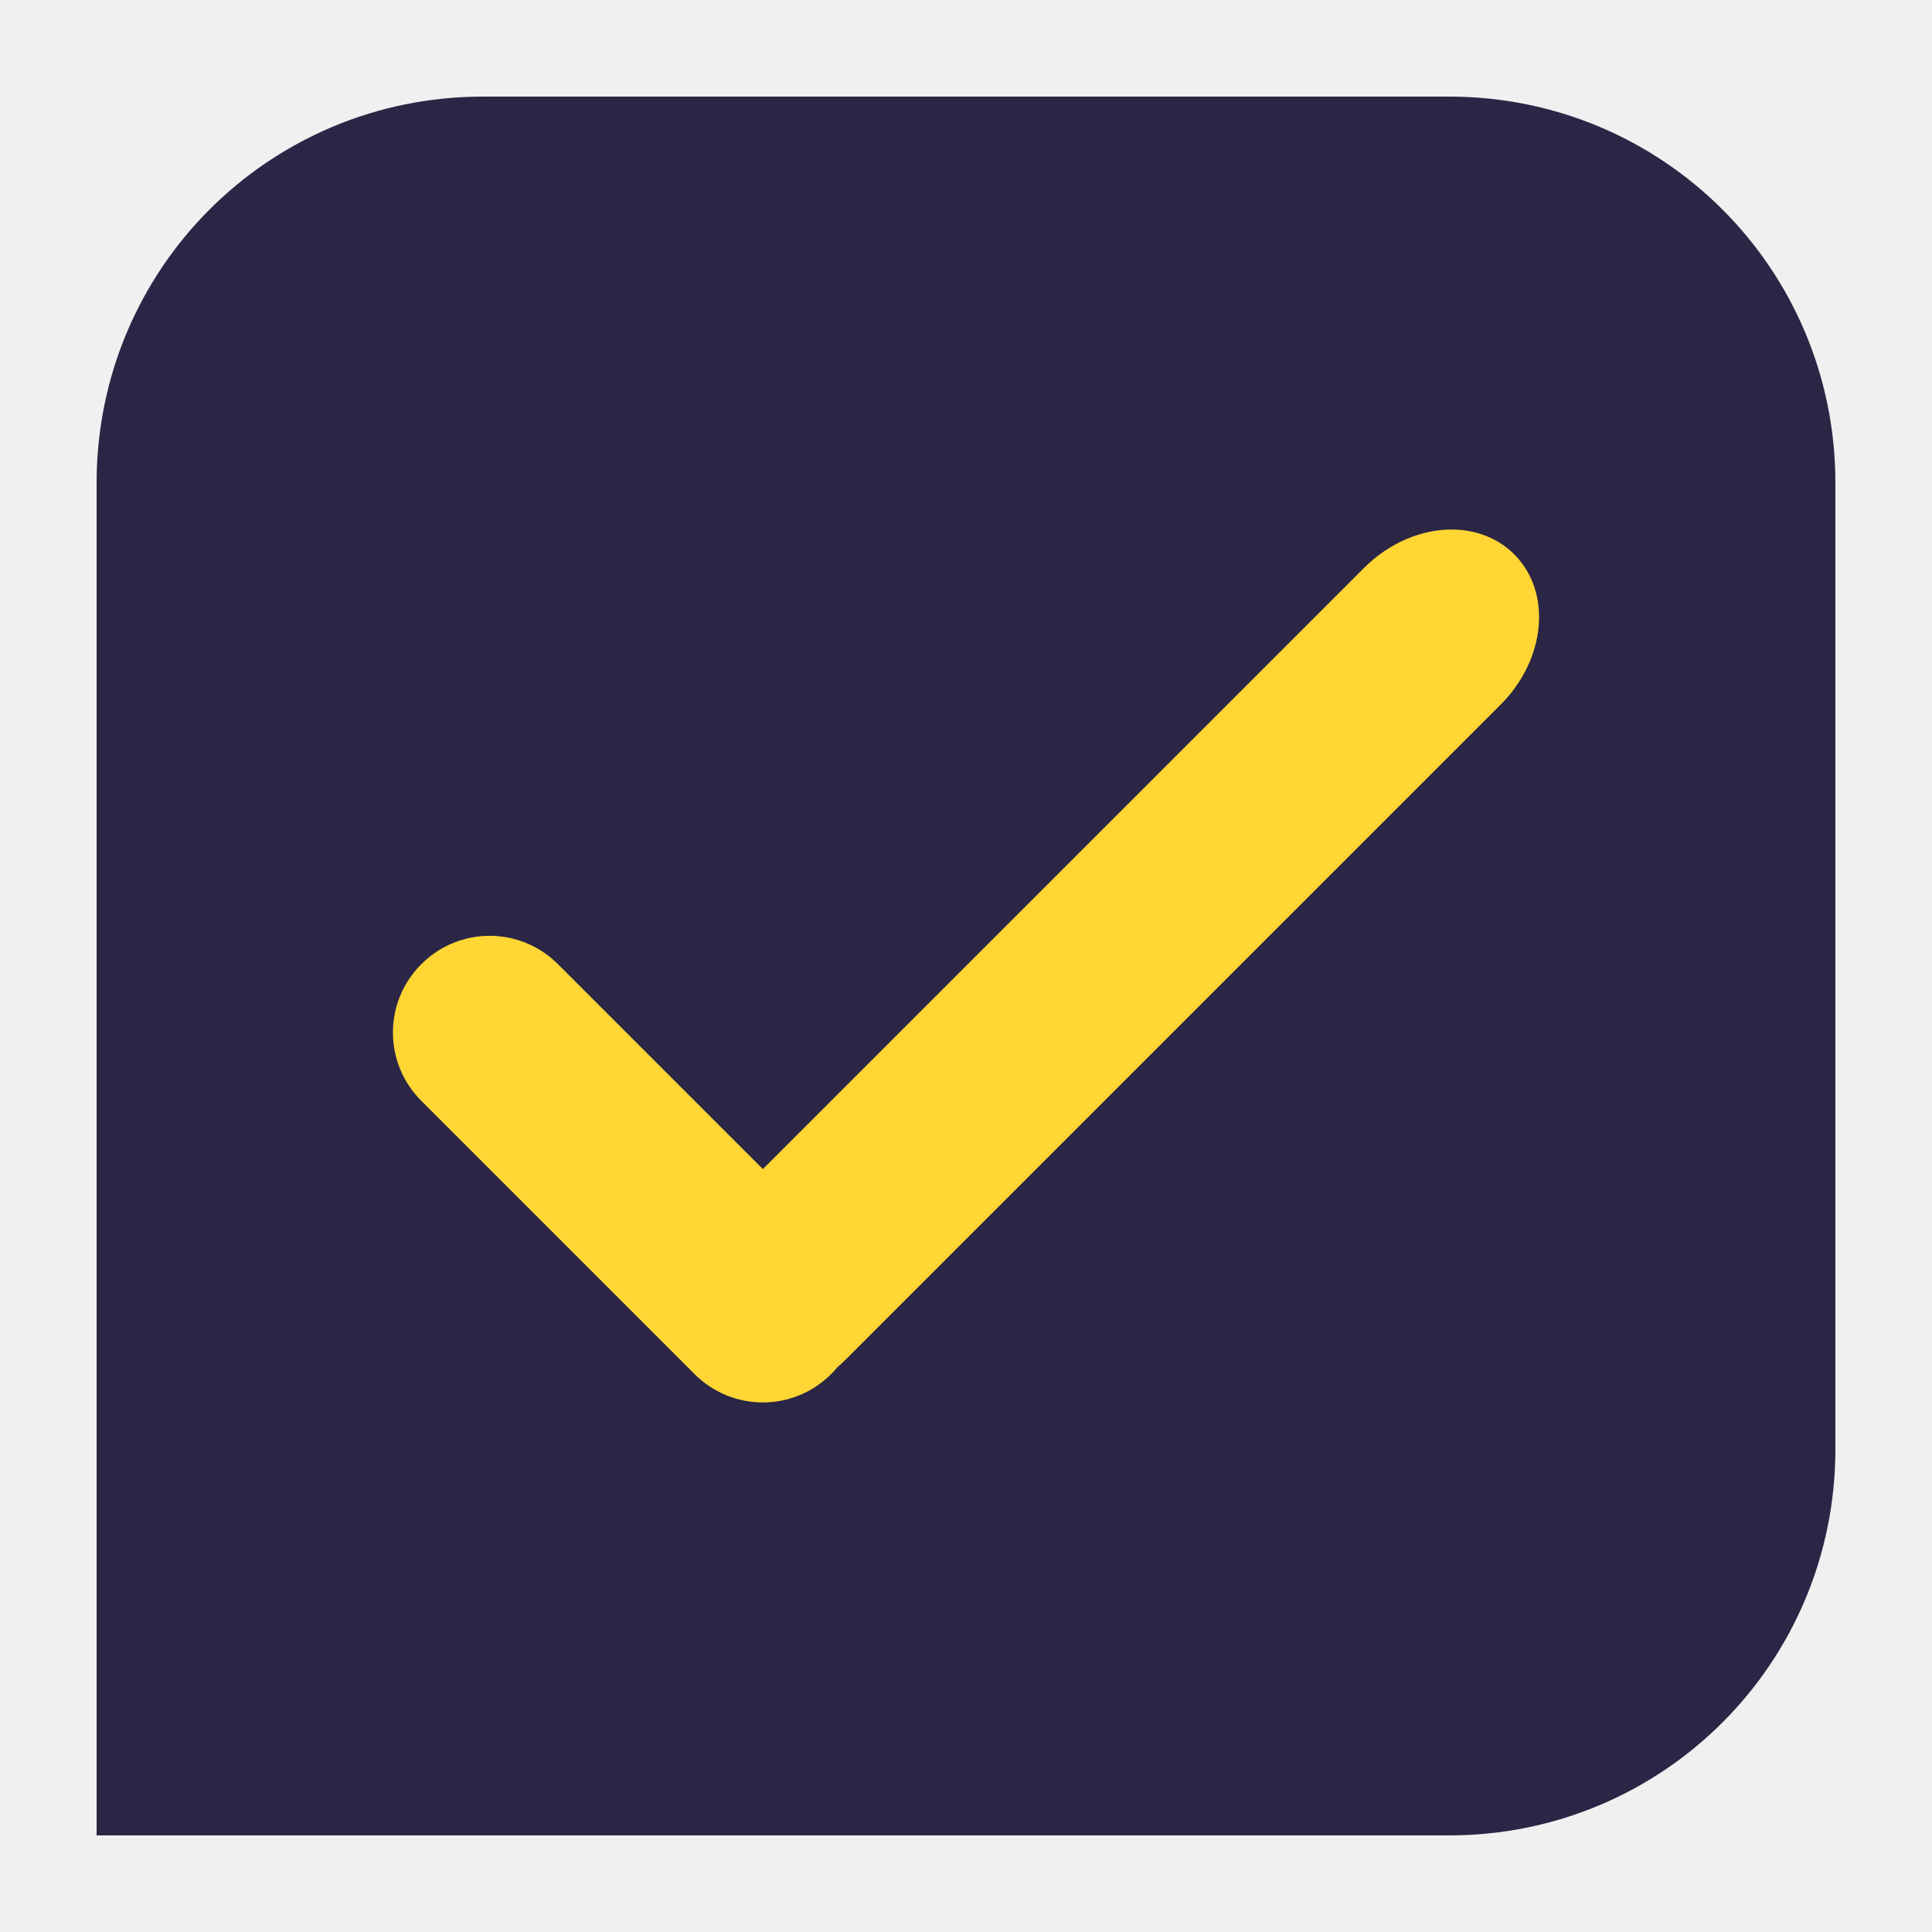
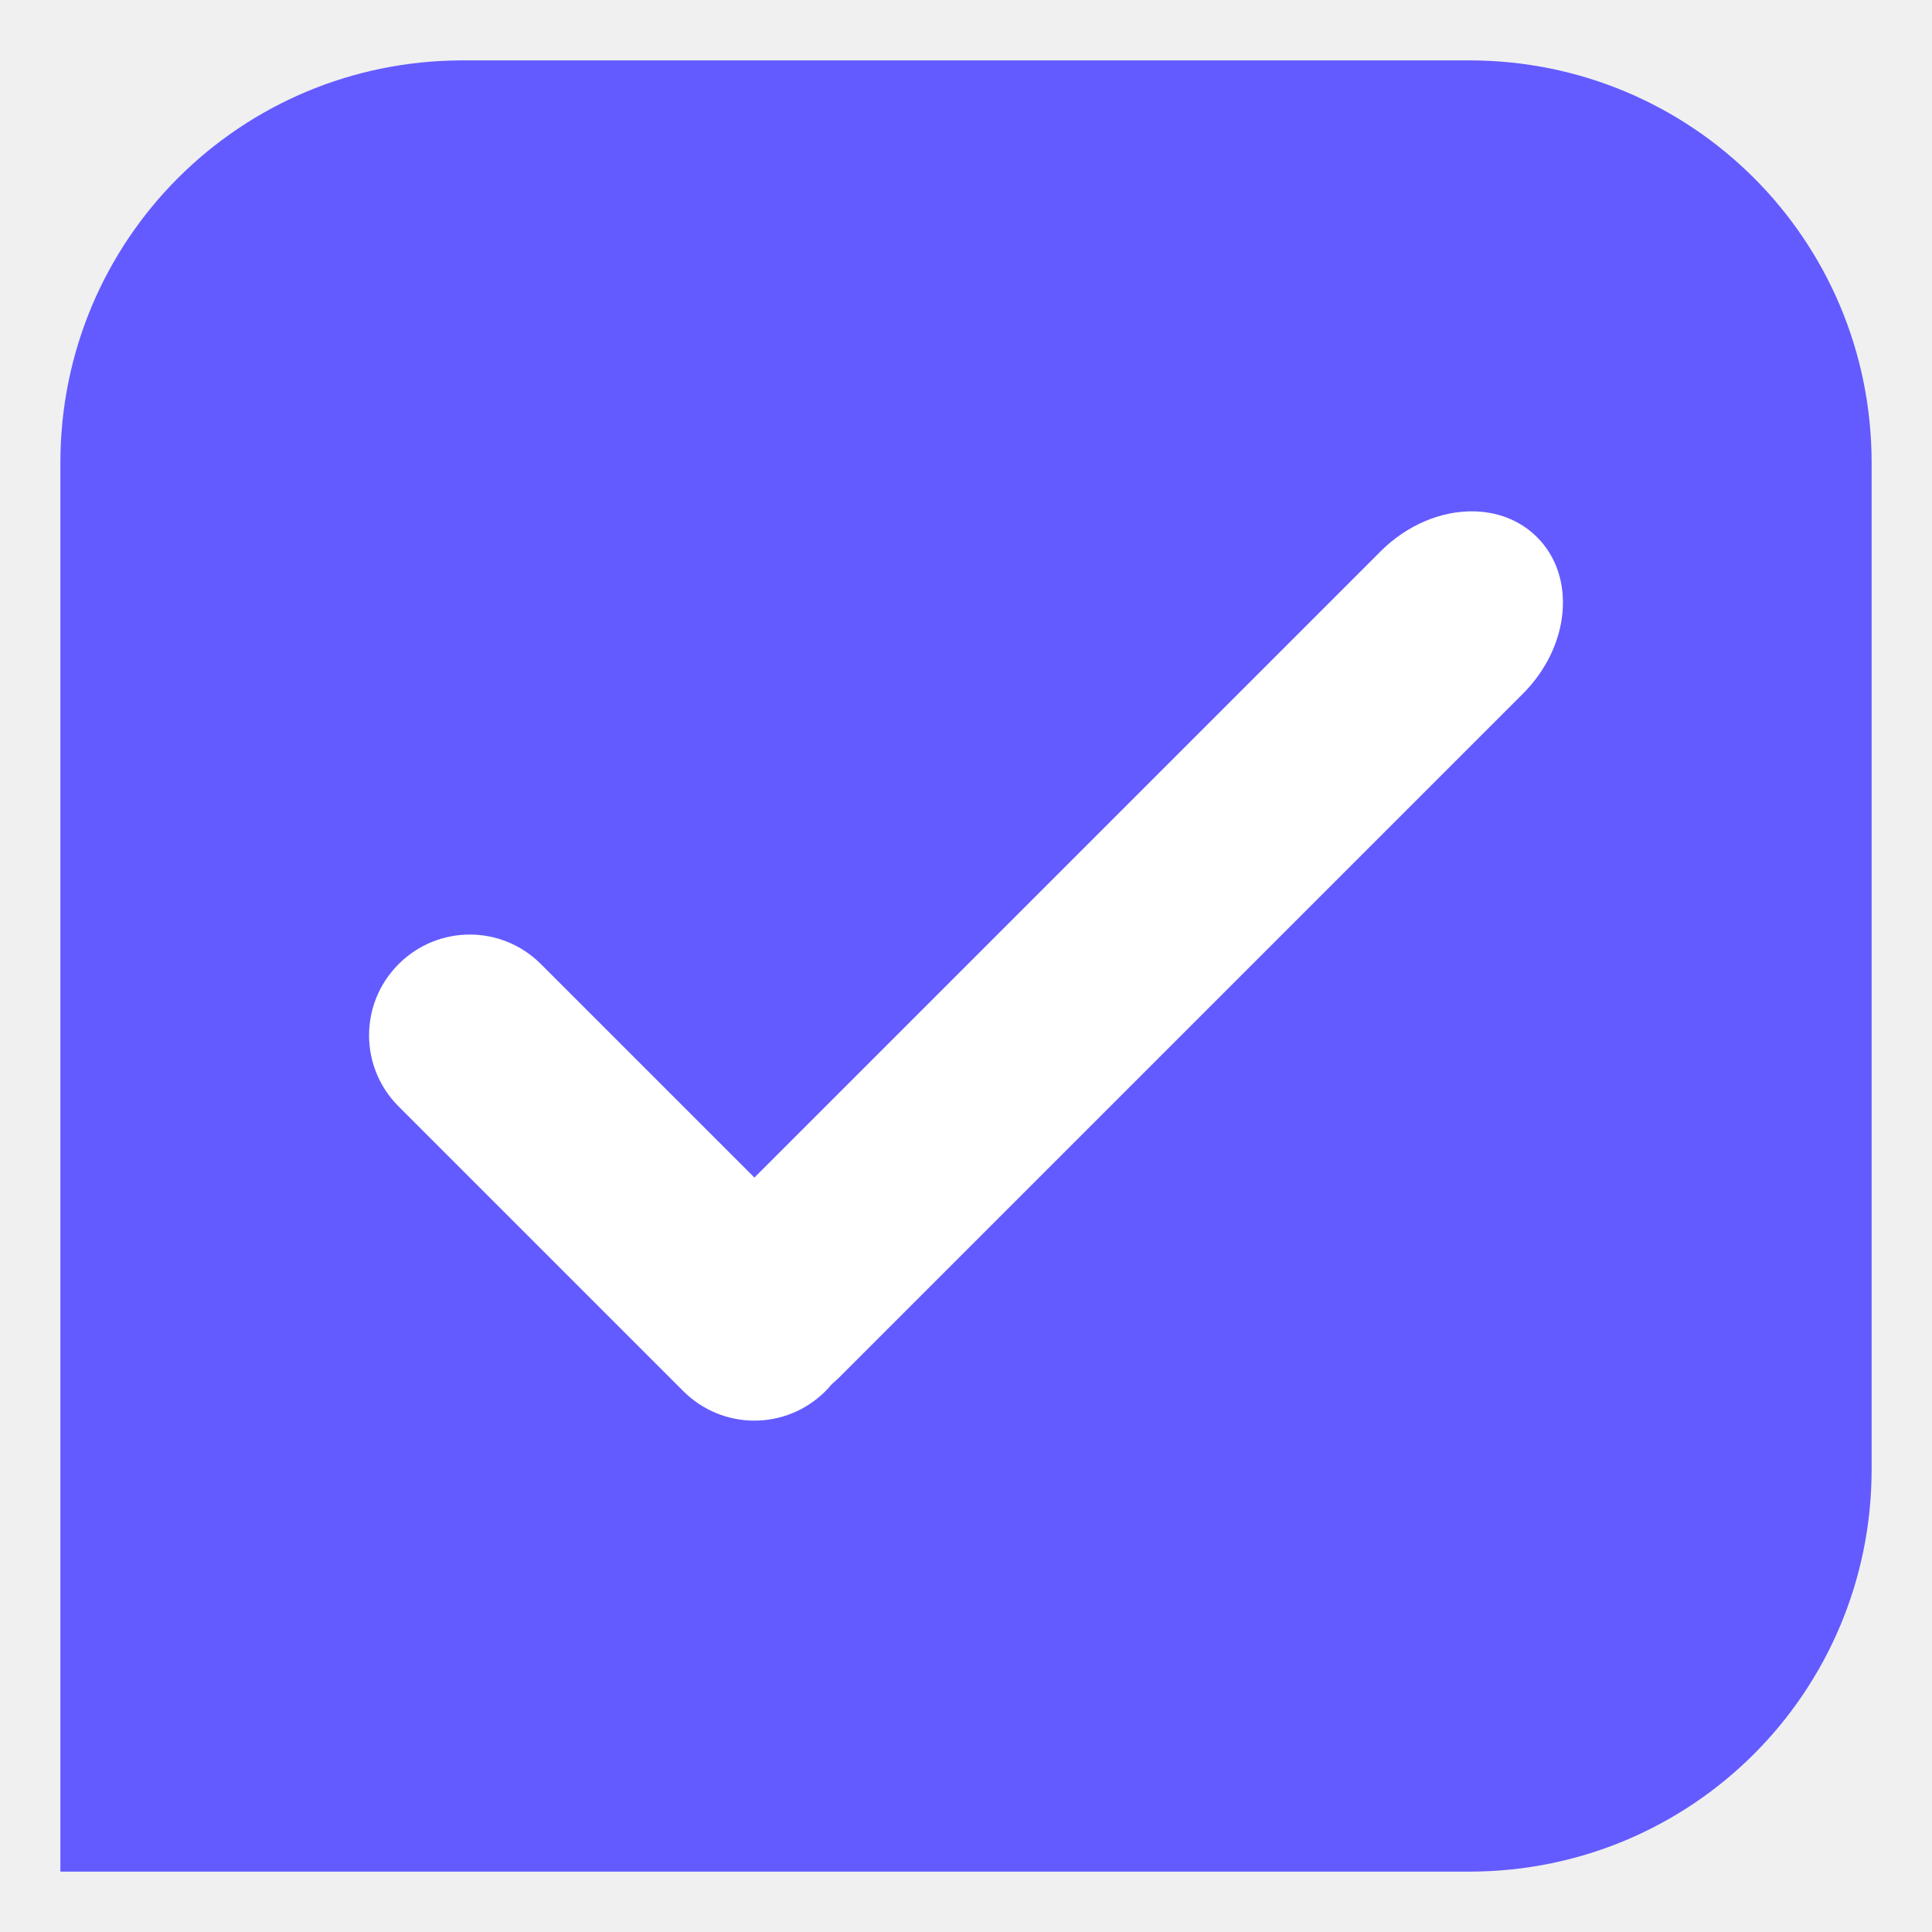
- <svg xmlns="http://www.w3.org/2000/svg" width="100" height="100" viewBox="0 0 100 100">
-   <g fill="#2b2646">
-     <path d="M 25 5 C 13.92 5 5 13.92 5 25 L 5 95 L 25 95 L 75 95 C 86.08 95 95 86.08 95 75 L 95 25 C 95 13.92 86.08 5 75 5 L 25 5 z" />
-   </g>
-   <g fill="#ffd633">
-     <path d="M 75.158 27.408 C 76.373 27.415 77.52 27.836 78.377 28.693 C 80.336 30.652 80.02 34.122 77.67 36.473 L 43.729 70.414 C 43.598 70.544 43.463 70.665 43.326 70.783 C 43.23 70.899 43.13 71.013 43.021 71.121 C 41.063 73.08 37.908 73.08 35.949 71.121 L 21.807 56.979 C 19.848 55.02 19.848 51.865 21.807 49.906 C 23.765 47.948 26.92 47.948 28.879 49.906 L 39.486 60.512 L 70.598 29.4 C 71.92 28.078 73.596 27.4 75.158 27.408 z" />
-   </g>
+ <svg xmlns="http://www.w3.org/2000/svg" width="100" height="100" viewBox="2 2 96 96">
+   <path d="M 25 5 C 13.92 5 5 13.92 5 25 L 5 95 L 25 95 L 75 95 C 86.08 95 95 86.08 95 75 L 95 25 C 95 13.92 86.08 5 75 5 L 25 5 z" fill="#635BFF" />
+   <path d="M 75.158 27.408 C 76.373 27.415 77.52 27.836 78.377 28.693 C 80.336 30.652 80.02 34.122 77.67 36.473 L 43.729 70.414 C 43.598 70.544 43.463 70.665 43.326 70.783 C 43.23 70.899 43.13 71.013 43.021 71.121 C 41.063 73.08 37.908 73.08 35.949 71.121 L 21.807 56.979 C 19.848 55.02 19.848 51.865 21.807 49.906 C 23.765 47.948 26.92 47.948 28.879 49.906 L 39.486 60.512 L 70.598 29.4 C 71.92 28.078 73.596 27.4 75.158 27.408 z" fill="#FFFFFF" />
</svg>
